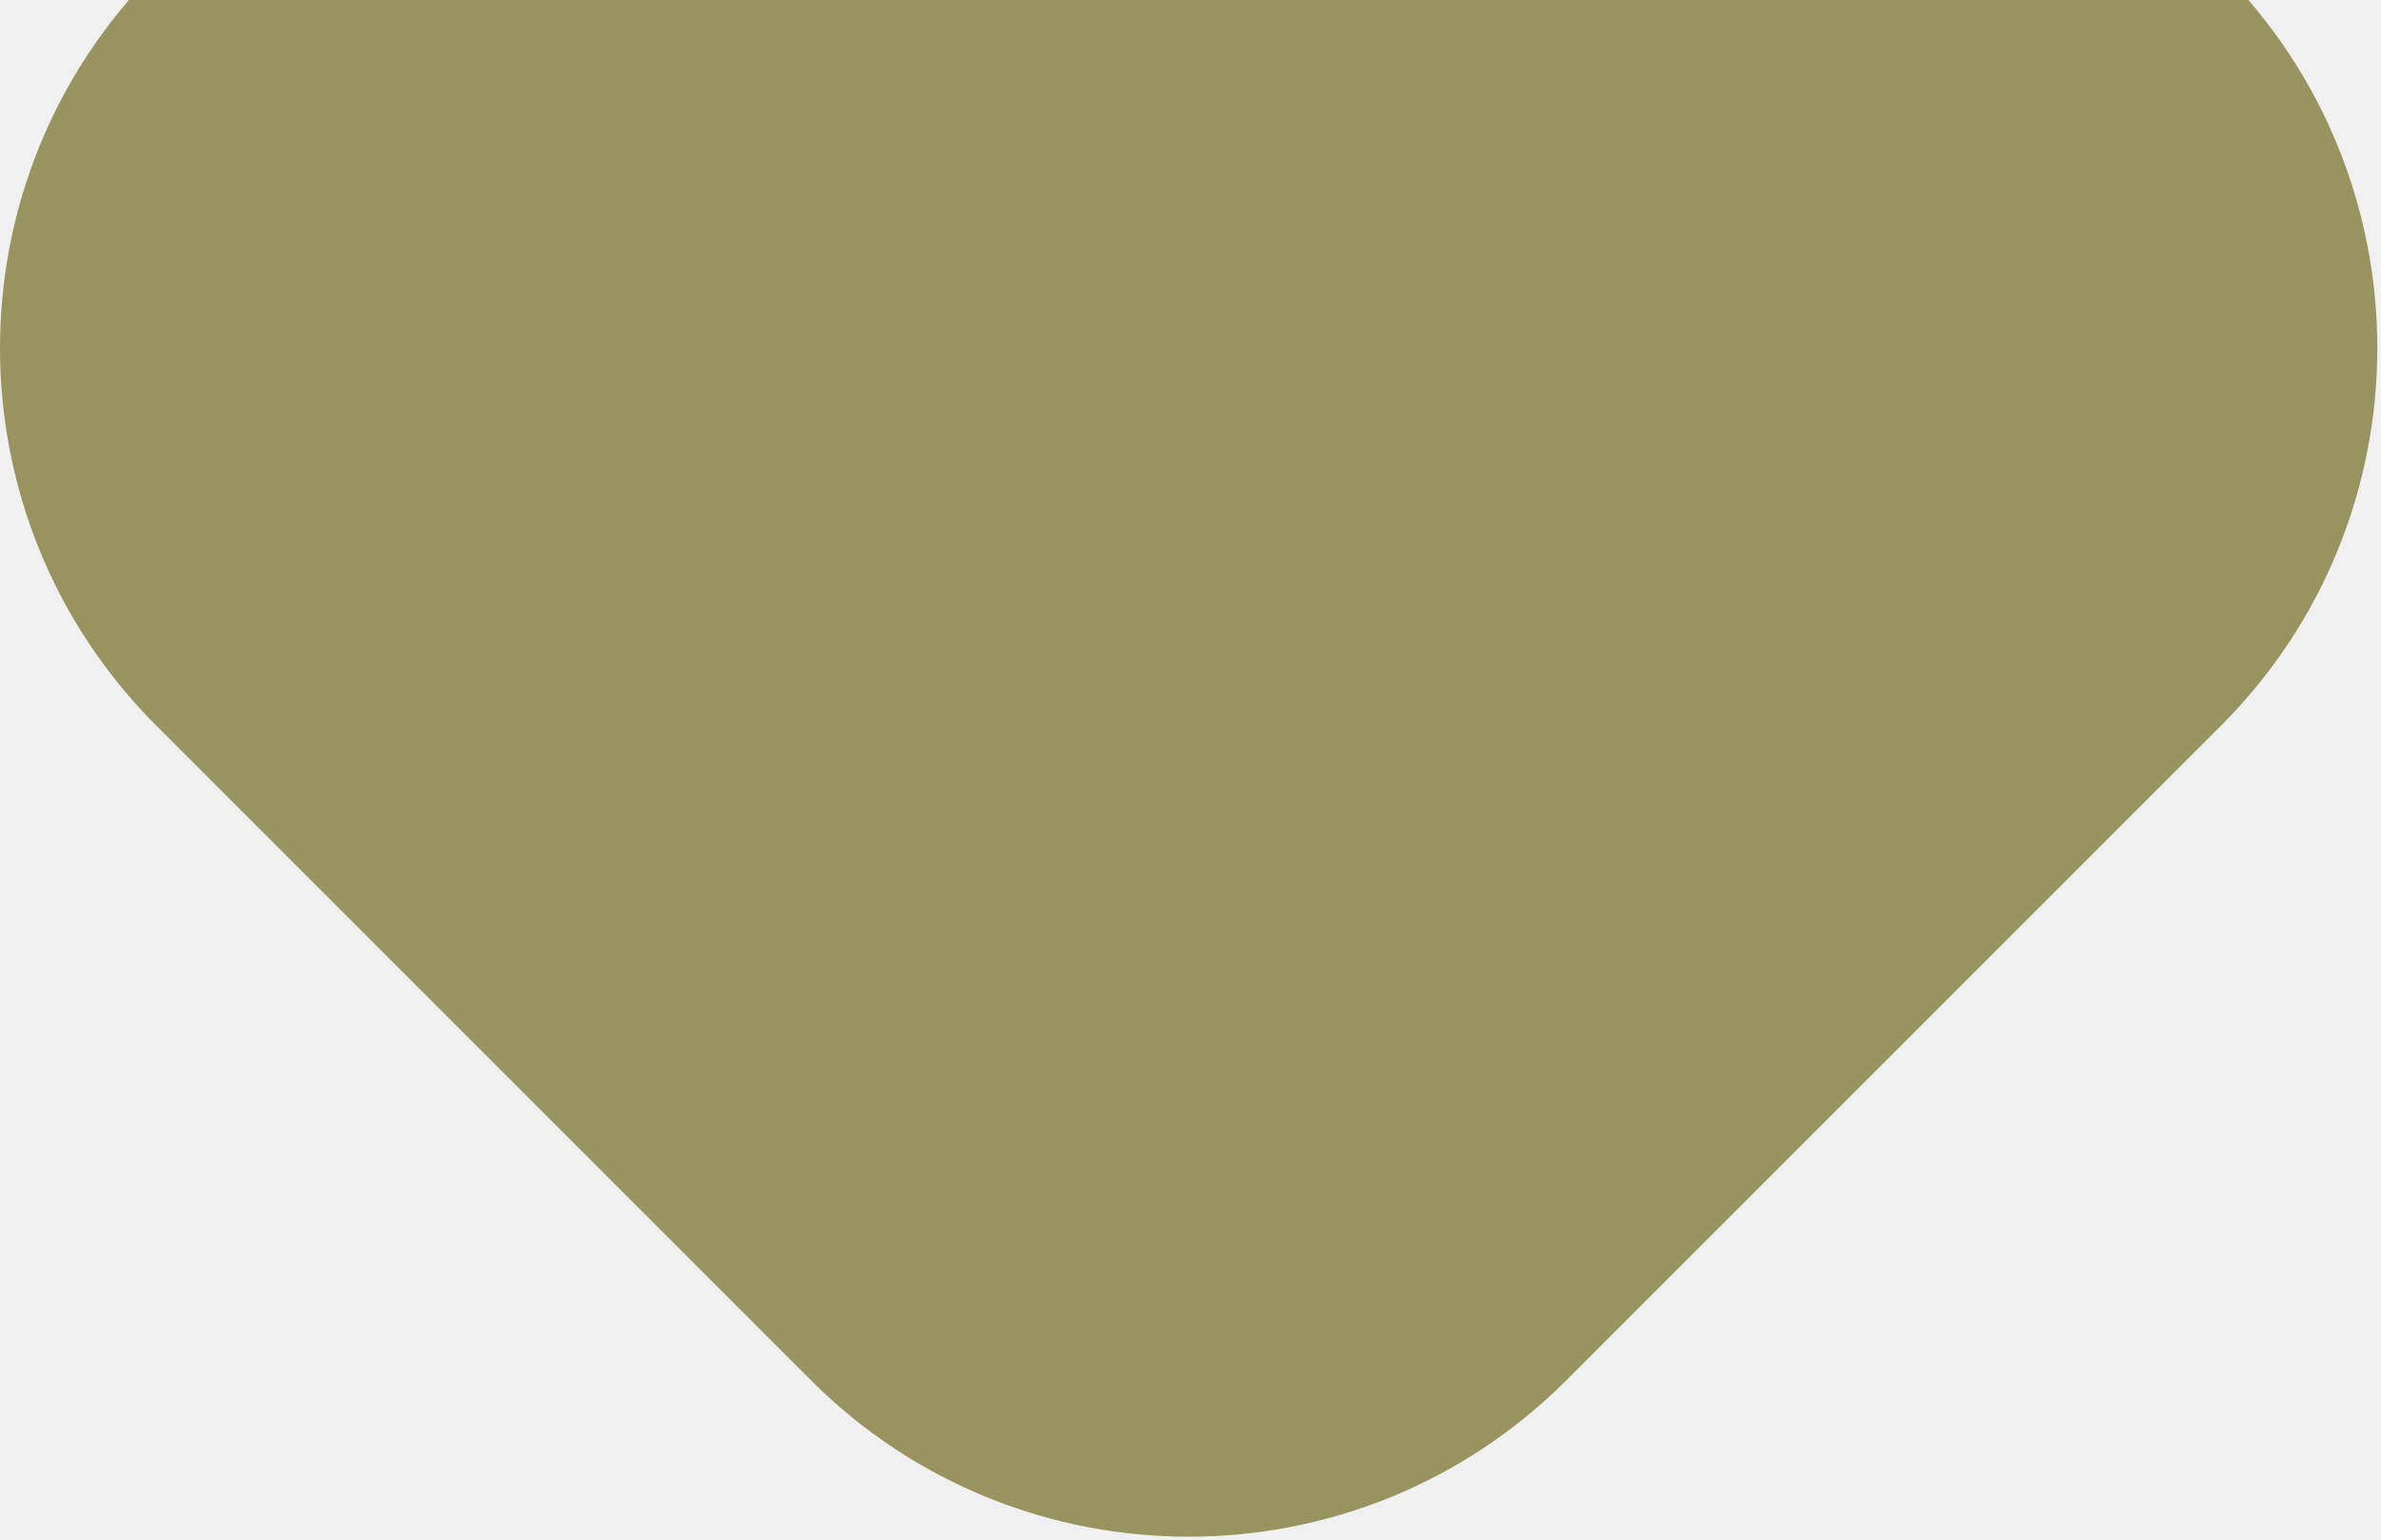
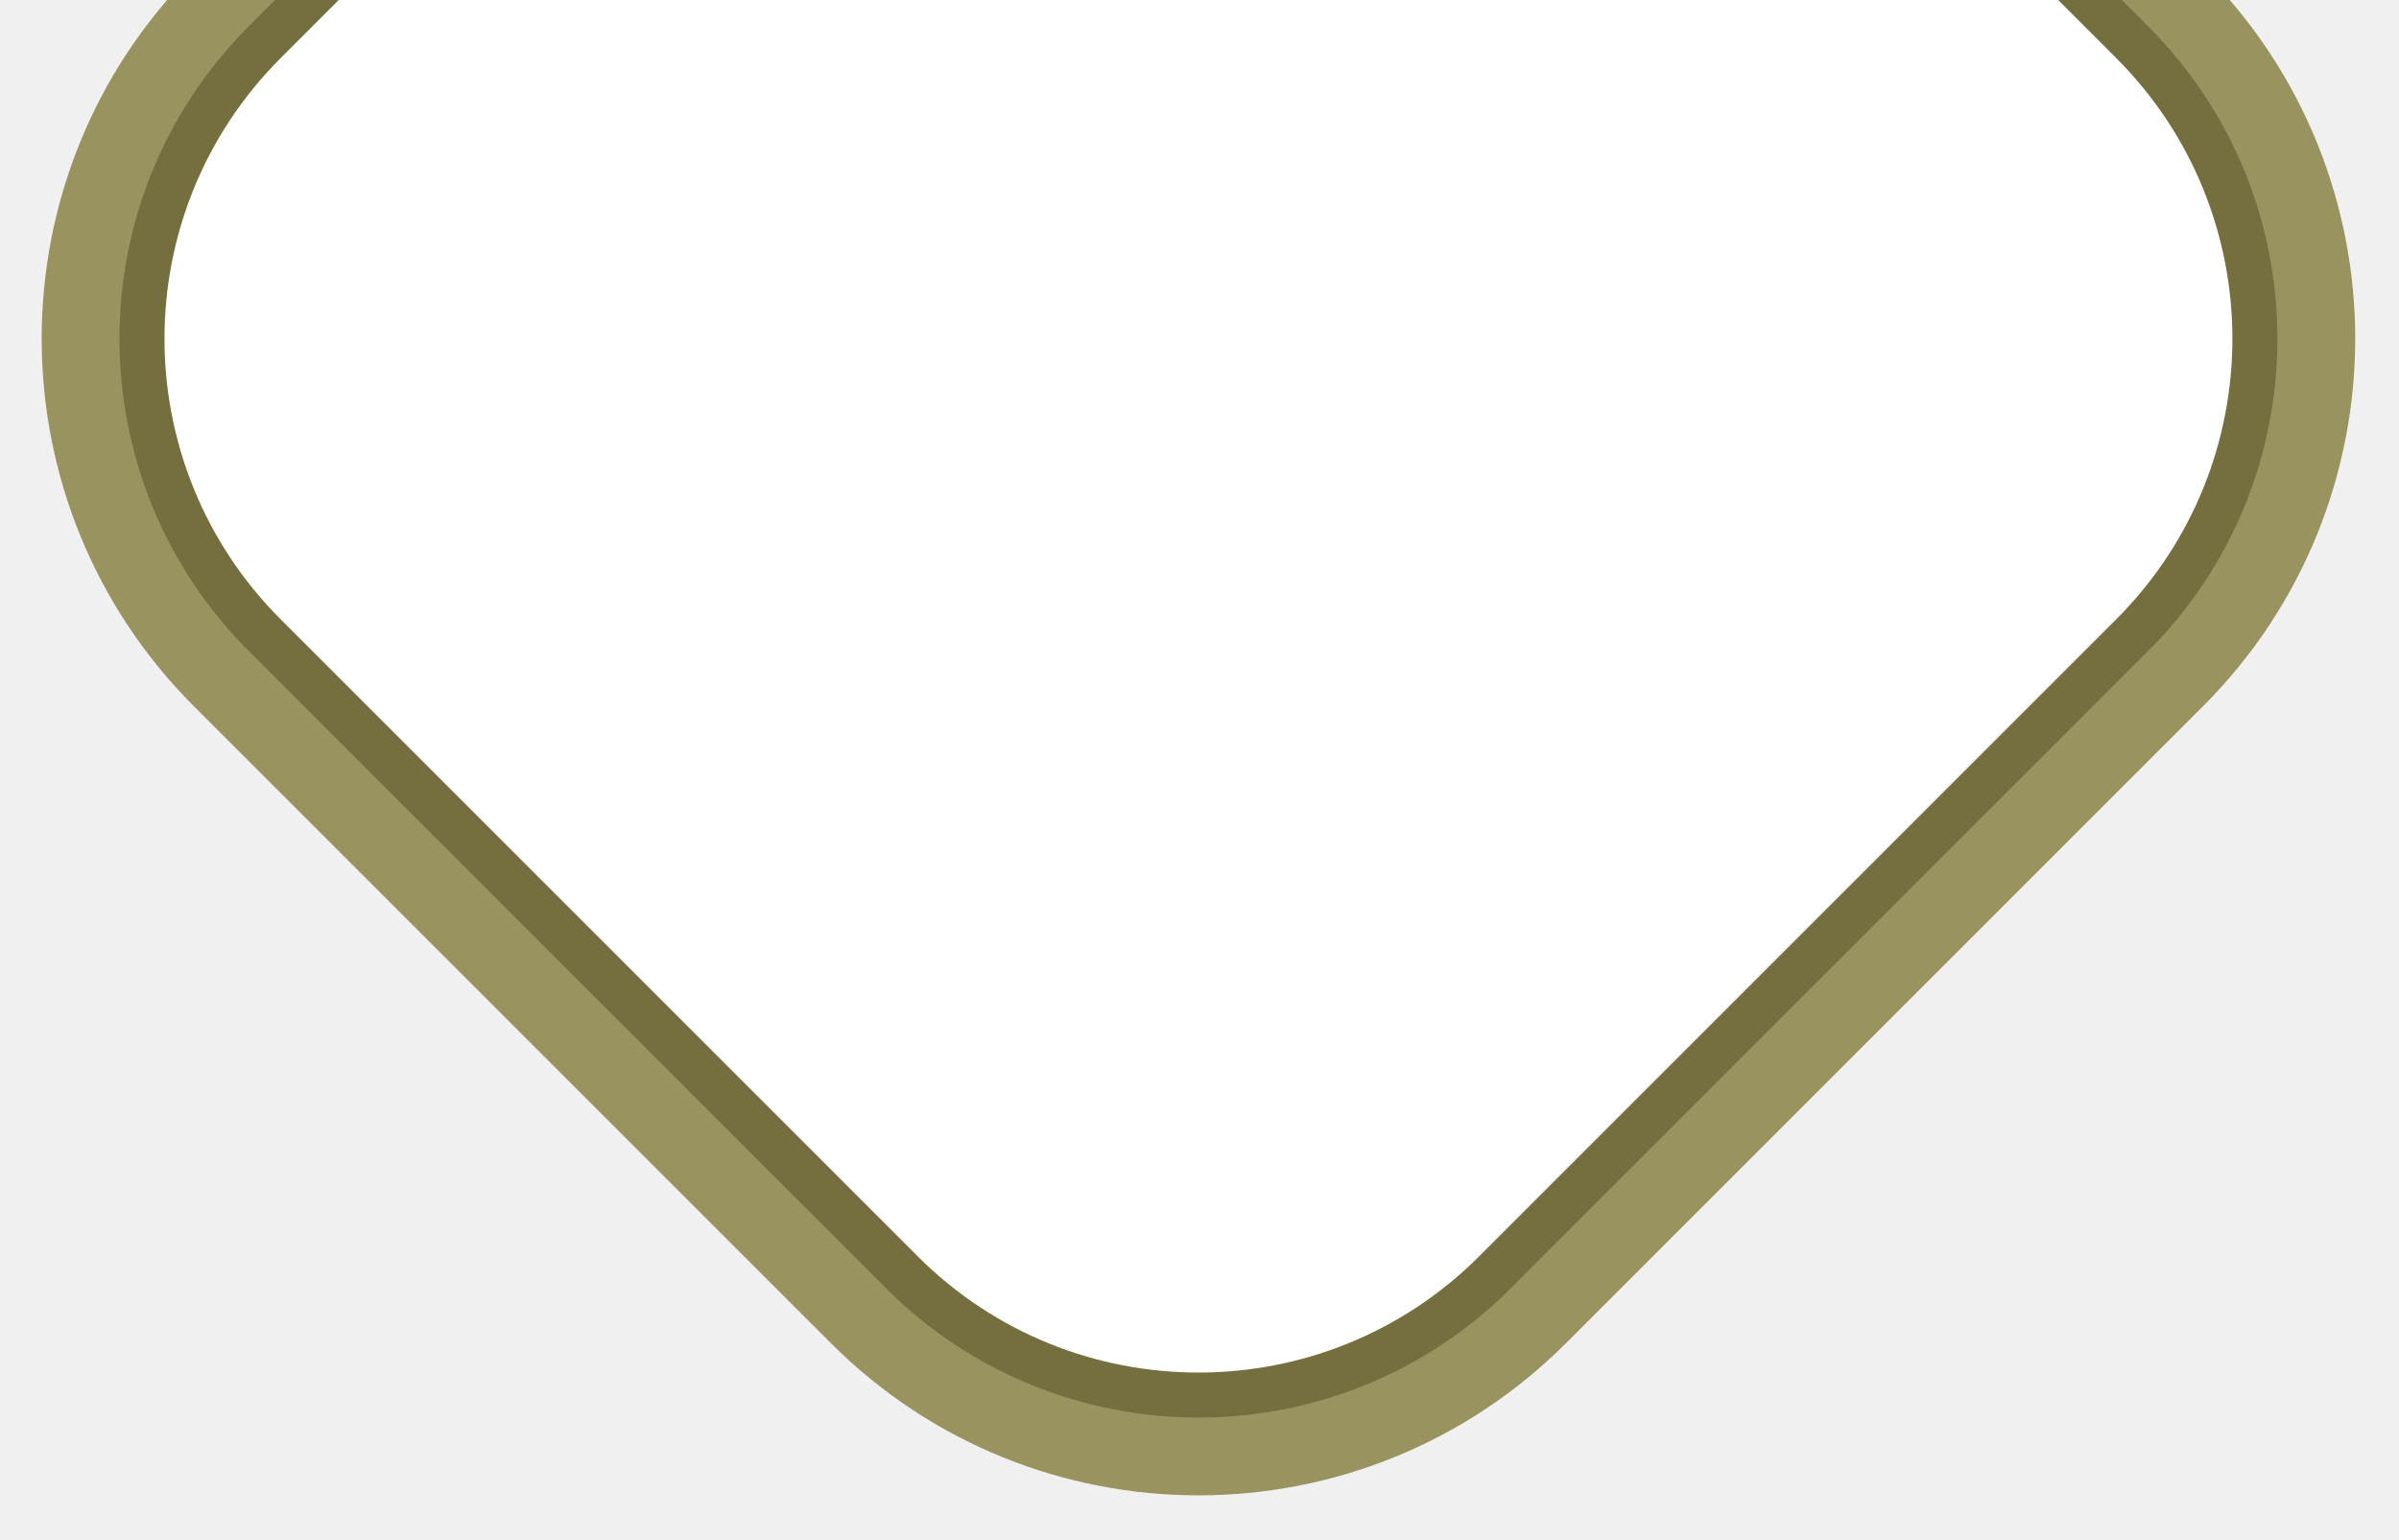
- <svg xmlns="http://www.w3.org/2000/svg" width="566" height="366" viewBox="0 0 566 366" fill="none">
-   <rect x="282.563" y="-231.213" width="444" height="444" rx="112" transform="rotate(45 282.563 -231.213)" fill="#99935F" stroke="#99935F" stroke-width="30" />
+ <svg xmlns="http://www.w3.org/2000/svg" width="586" height="376" viewBox="0 0 586 376" fill="none">
+   <rect x="292.742" y="-231.213" width="444" height="444" rx="112" transform="rotate(45 292.742 -231.213)" fill="#99935F" stroke="#99935F" stroke-width="30" />
+   <rect x="292.742" y="-217.778" width="425" height="425" rx="102.5" transform="rotate(45 292.742 -217.778)" fill="white" stroke="#756F3F" stroke-width="11" />
</svg>
